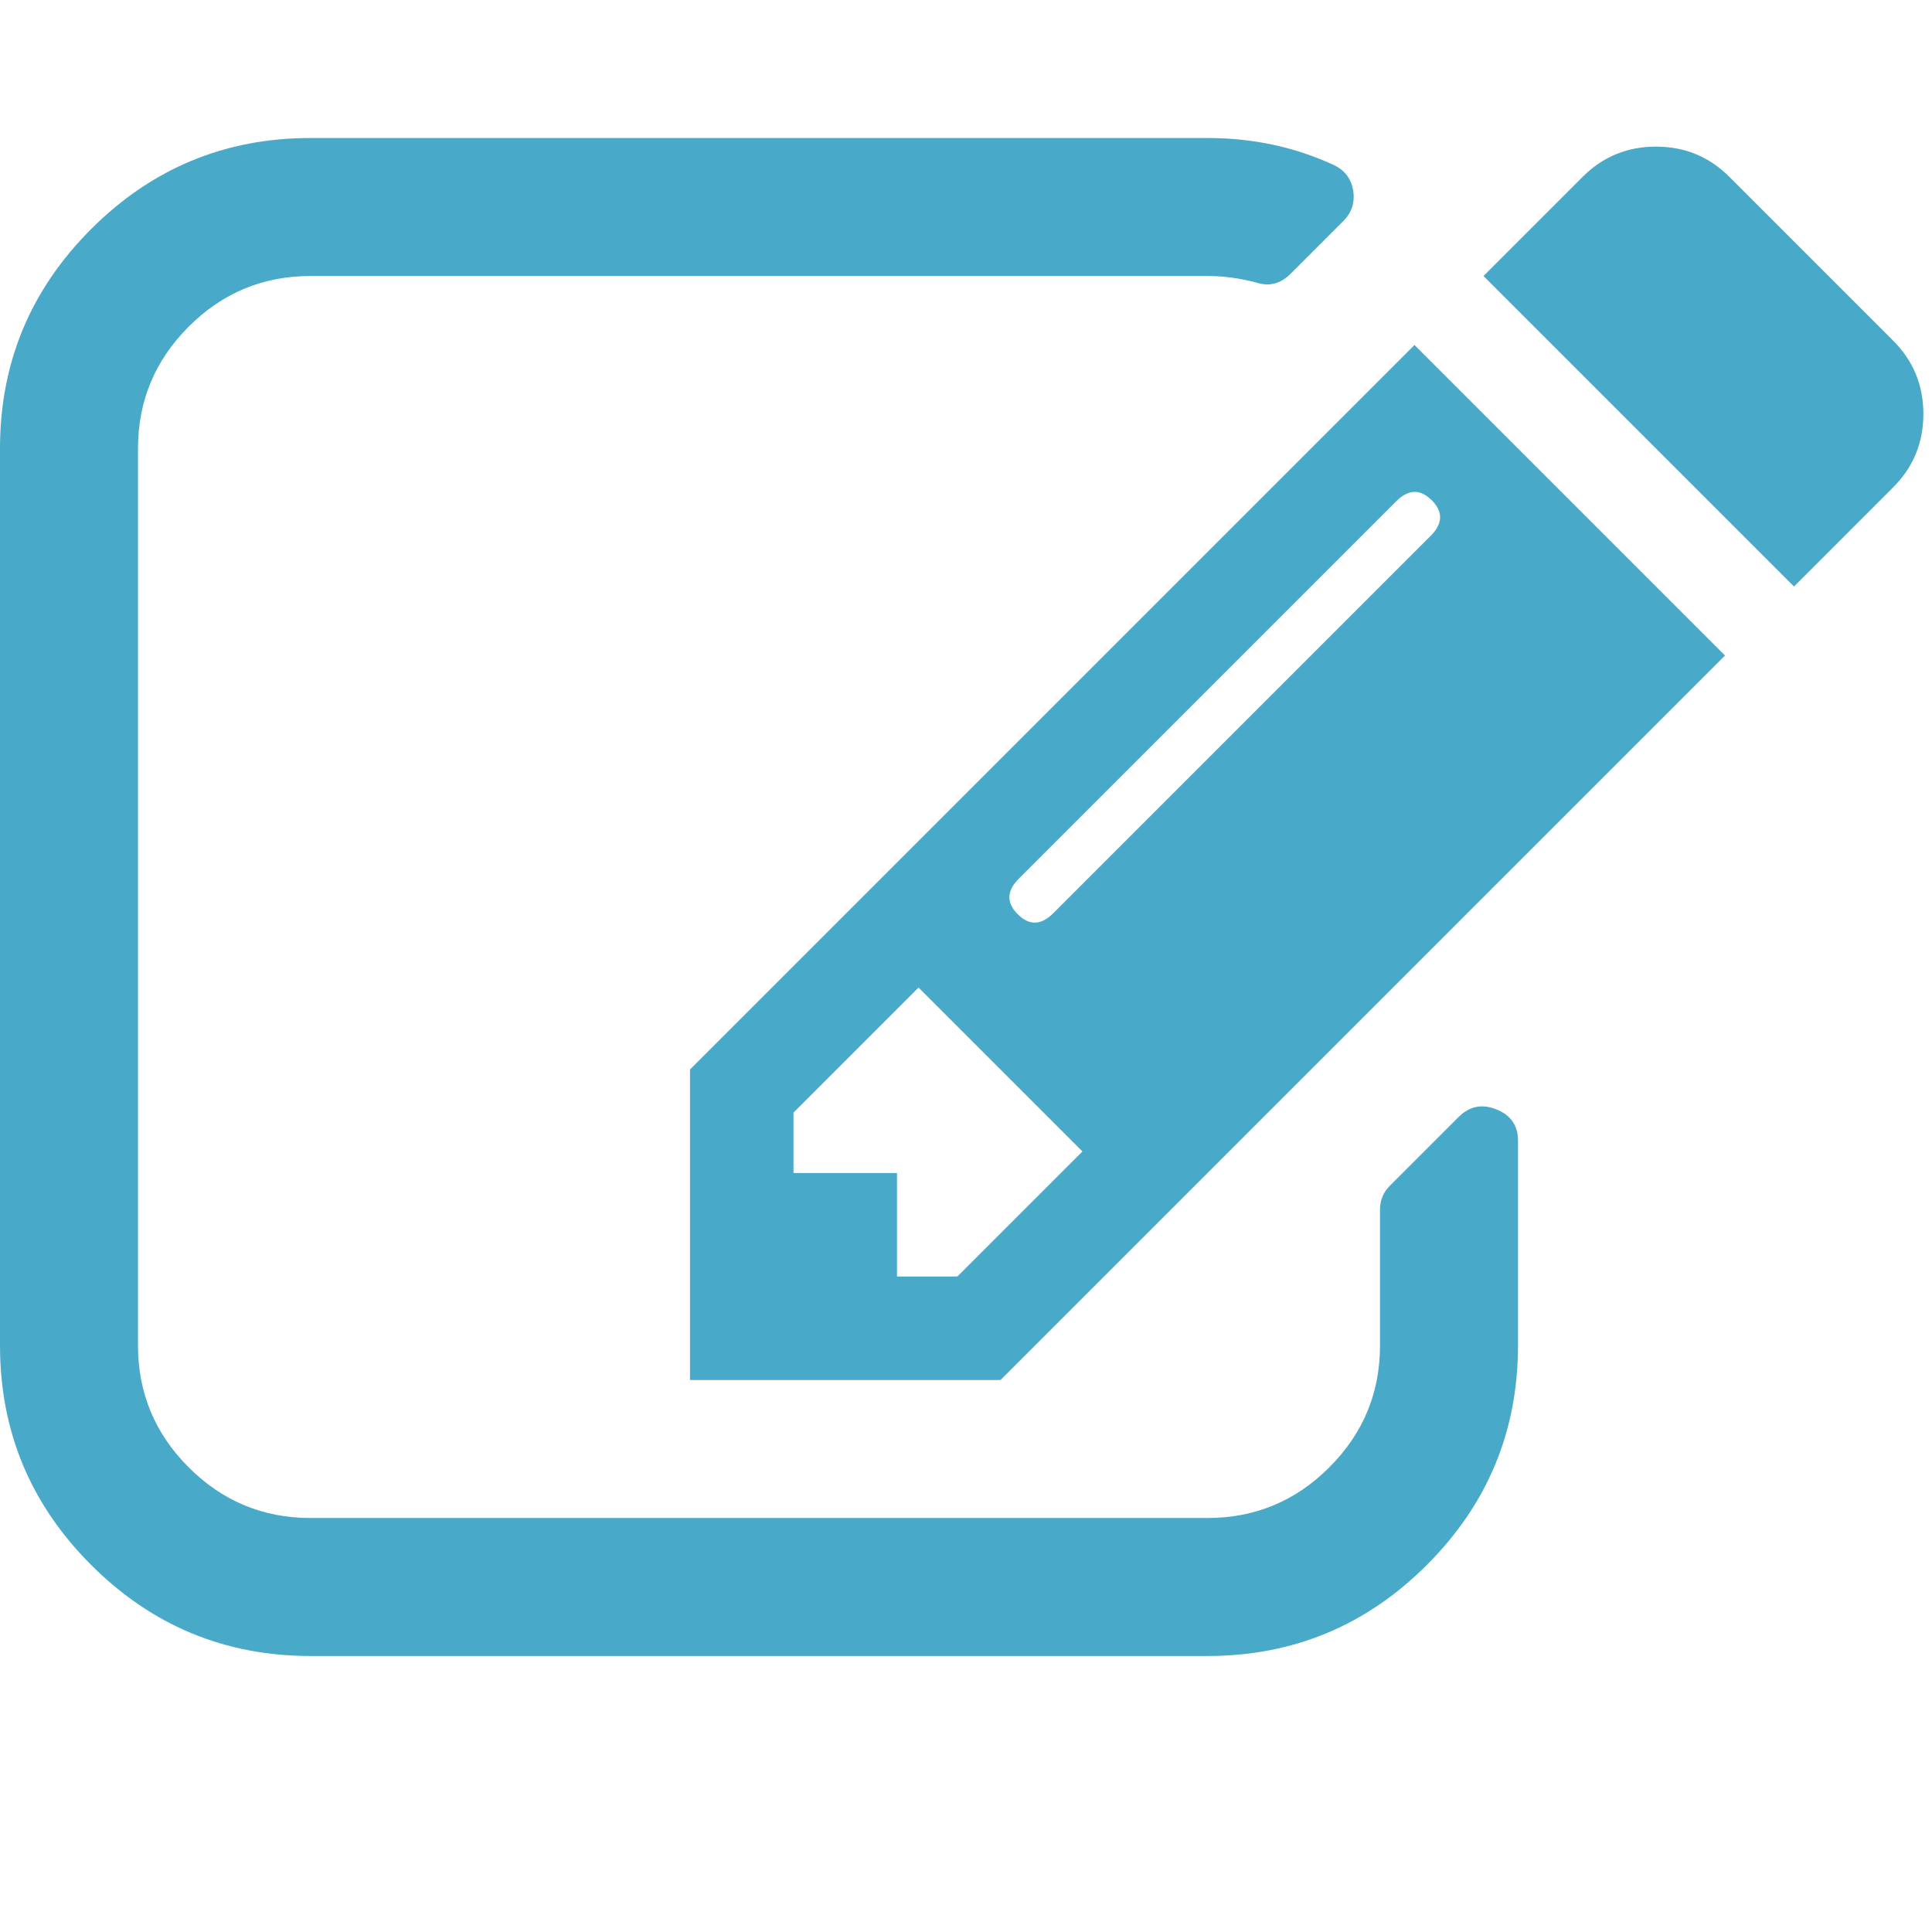
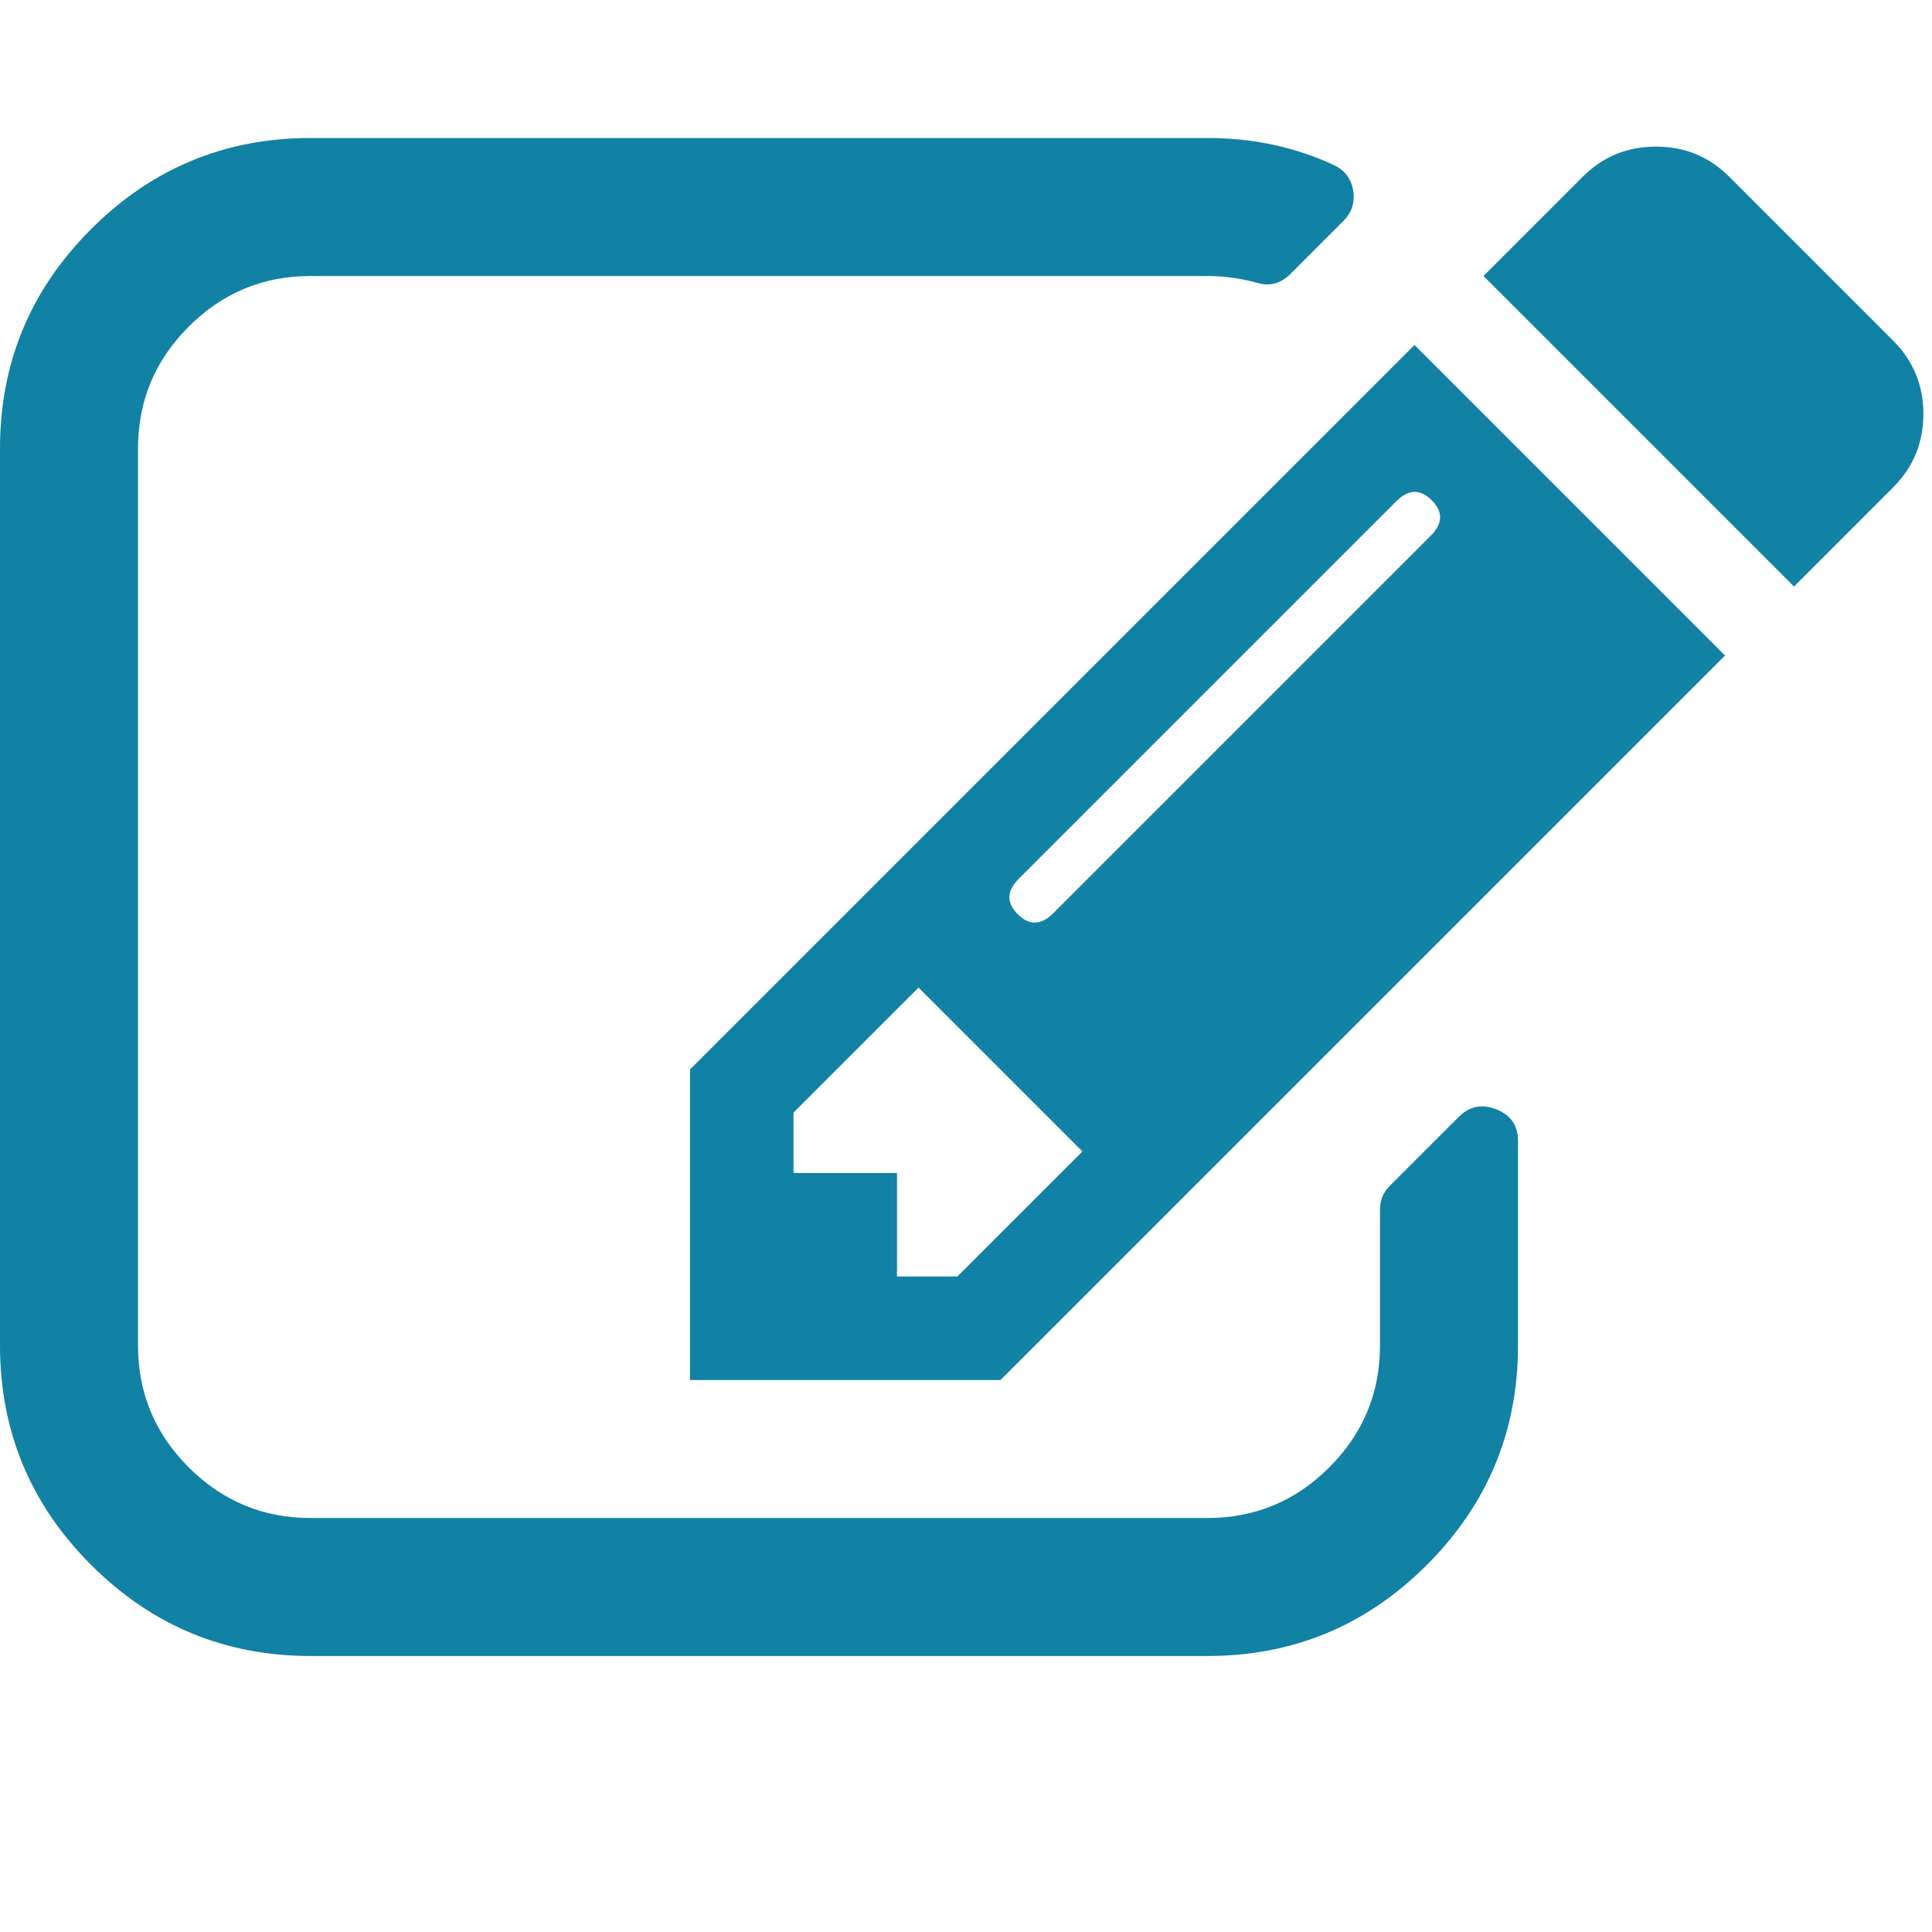
- <svg xmlns="http://www.w3.org/2000/svg" width="20" height="20" viewBox="0 0 1792 1792" fill="#49a9c9">
+ <svg xmlns="http://www.w3.org/2000/svg" width="20" height="20" viewBox="0 0 1792 1792" fill="#1181a4">
  <path d="M888 1184l116-116-152-152-116 116v56h96v96h56zm440-720q-16-16-33 1l-350 350q-17 17-1 33t33-1l350-350q17-17 1-33zm80 594v190q0 119-84.5 203.5t-203.5 84.5h-832q-119 0-203.5-84.5t-84.5-203.5v-832q0-119 84.5-203.5t203.5-84.5h832q63 0 117 25 15 7 18 23 3 17-9 29l-49 49q-14 14-32 8-23-6-45-6h-832q-66 0-113 47t-47 113v832q0 66 47 113t113 47h832q66 0 113-47t47-113v-126q0-13 9-22l64-64q15-15 35-7t20 29zm-96-738l288 288-672 672h-288v-288zm444 132l-92 92-288-288 92-92q28-28 68-28t68 28l152 152q28 28 28 68t-28 68z" />
</svg>
